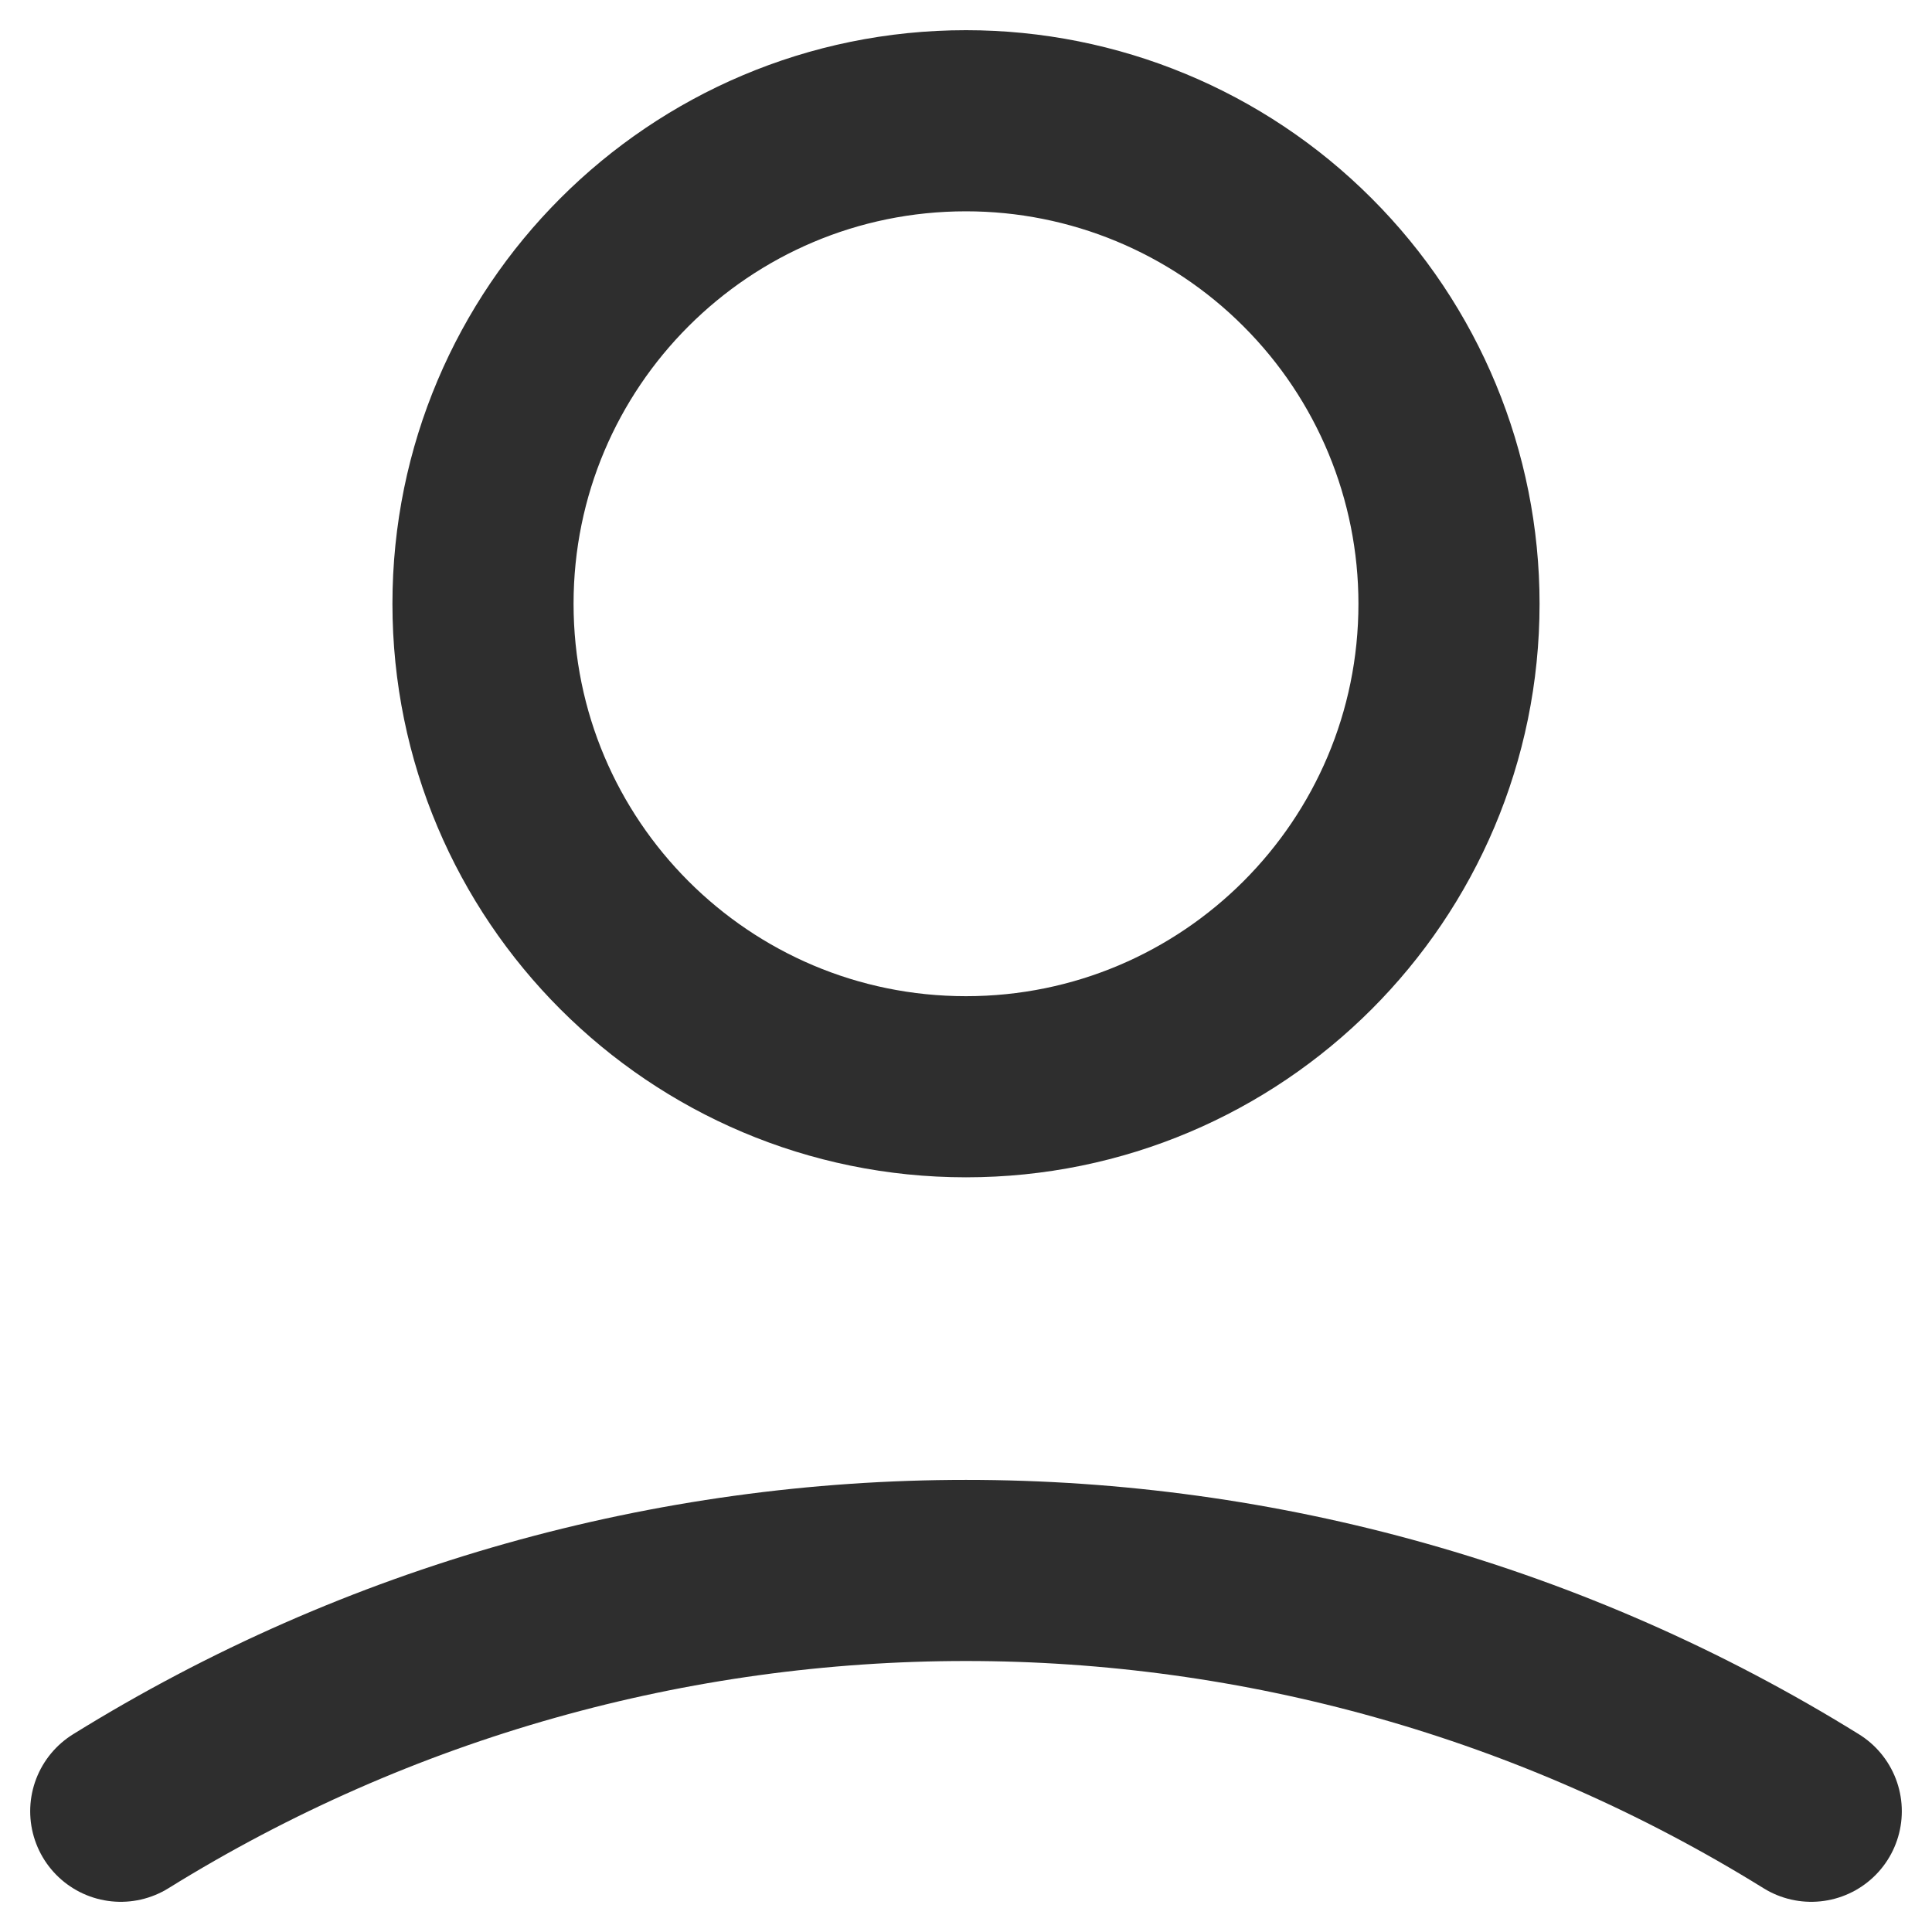
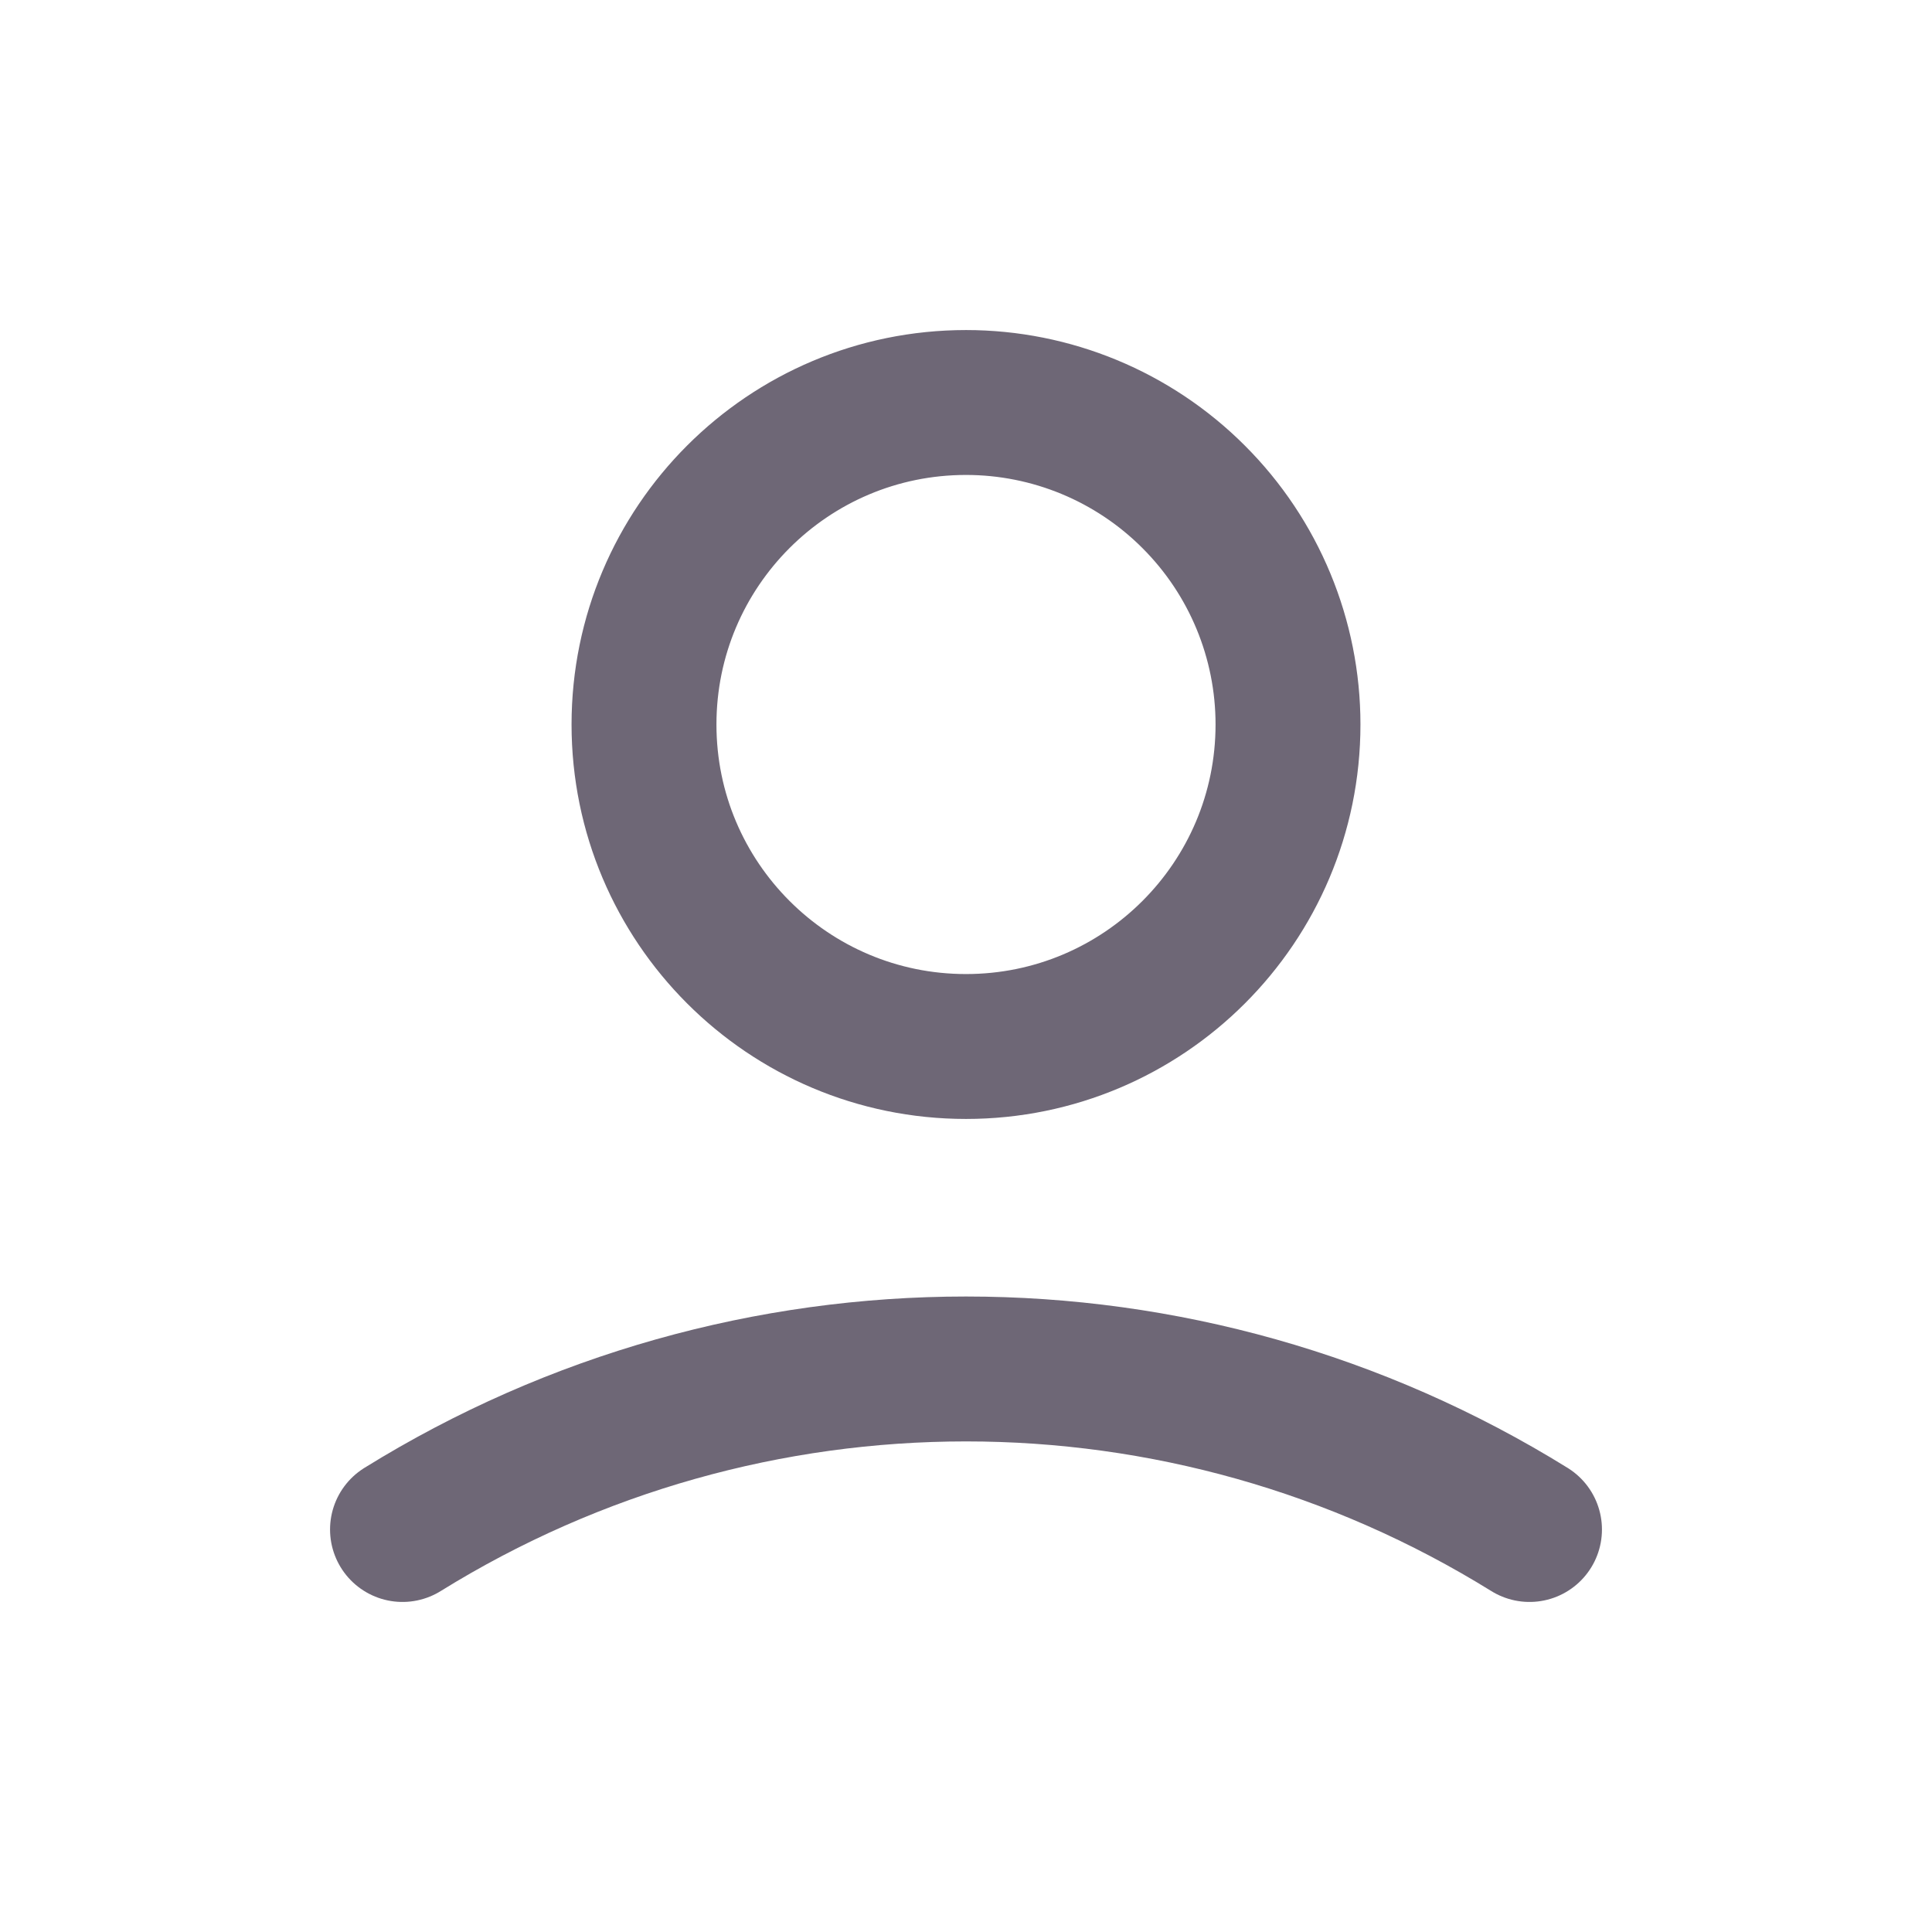
- <svg xmlns="http://www.w3.org/2000/svg" width="16" height="16" viewBox="0 0 16 16" fill="none">
-   <g id="Vector">
-     <path id="Vector-3" fill-rule="evenodd" clip-rule="evenodd" d="M12 5C12 7.209 10.209 9 8 9C5.791 9 4 7.209 4 5C4 2.791 5.791 1 8 1C9.061 1 10.078 1.421 10.828 2.172C11.579 2.922 12 3.939 12 5Z" stroke="#2E2E2E" stroke-width="1.5" stroke-linecap="round" stroke-linejoin="round" />
-     <path id="Vector-4" d="M1 15C5.288 12.341 10.712 12.341 15 15" stroke="#2E2E2E" stroke-width="1.5" stroke-linecap="round" />
-   </g>
+ <svg xmlns="http://www.w3.org/2000/svg" width="24" height="24" viewBox="0 0 24 24" fill="none">
+   <path fill-rule="evenodd" clip-rule="evenodd" d="M16 9C16 11.209 14.209 13 12 13C9.791 13 8 11.209 8 9C8 6.791 9.791 5 12 5C13.061 5 14.078 5.421 14.828 6.172C15.579 6.922 16 7.939 16 9Z" stroke="#6E6776" stroke-width="1.8" stroke-linecap="round" stroke-linejoin="round" />
+   <path d="M5 19C9.288 16.341 14.712 16.341 19 19" stroke="#6E6776" stroke-width="1.8" stroke-linecap="round" />
</svg>
